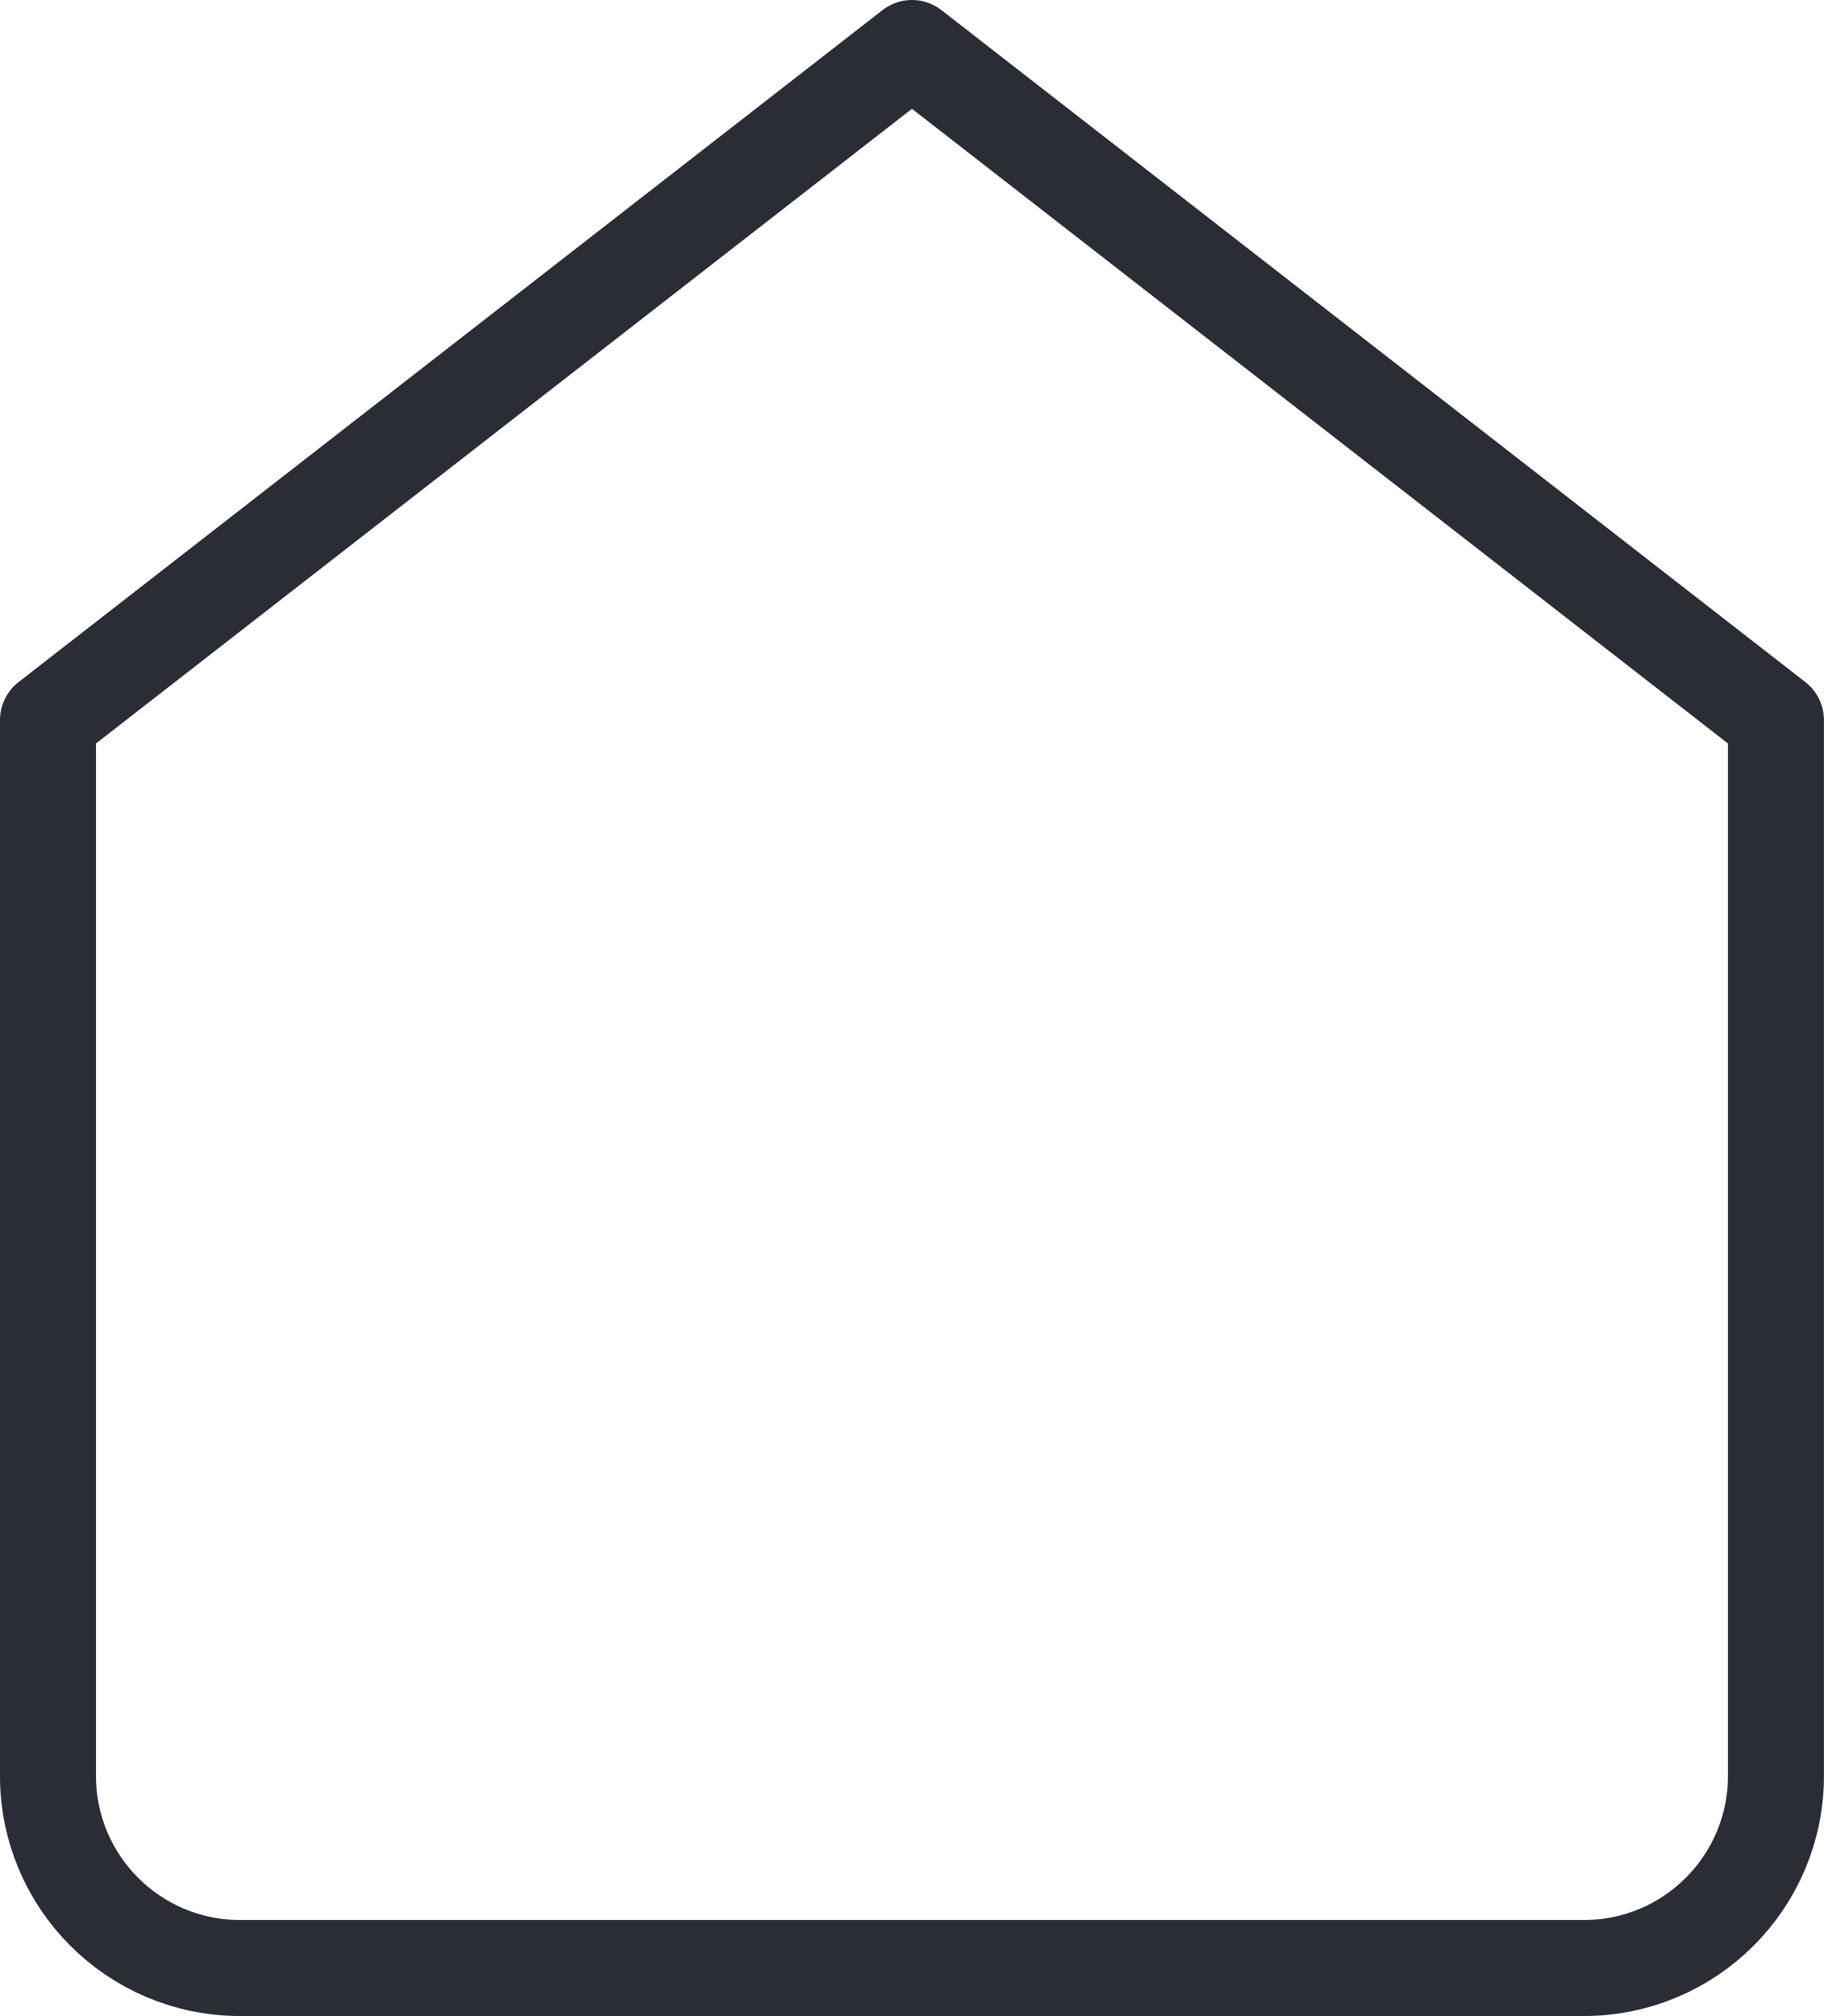
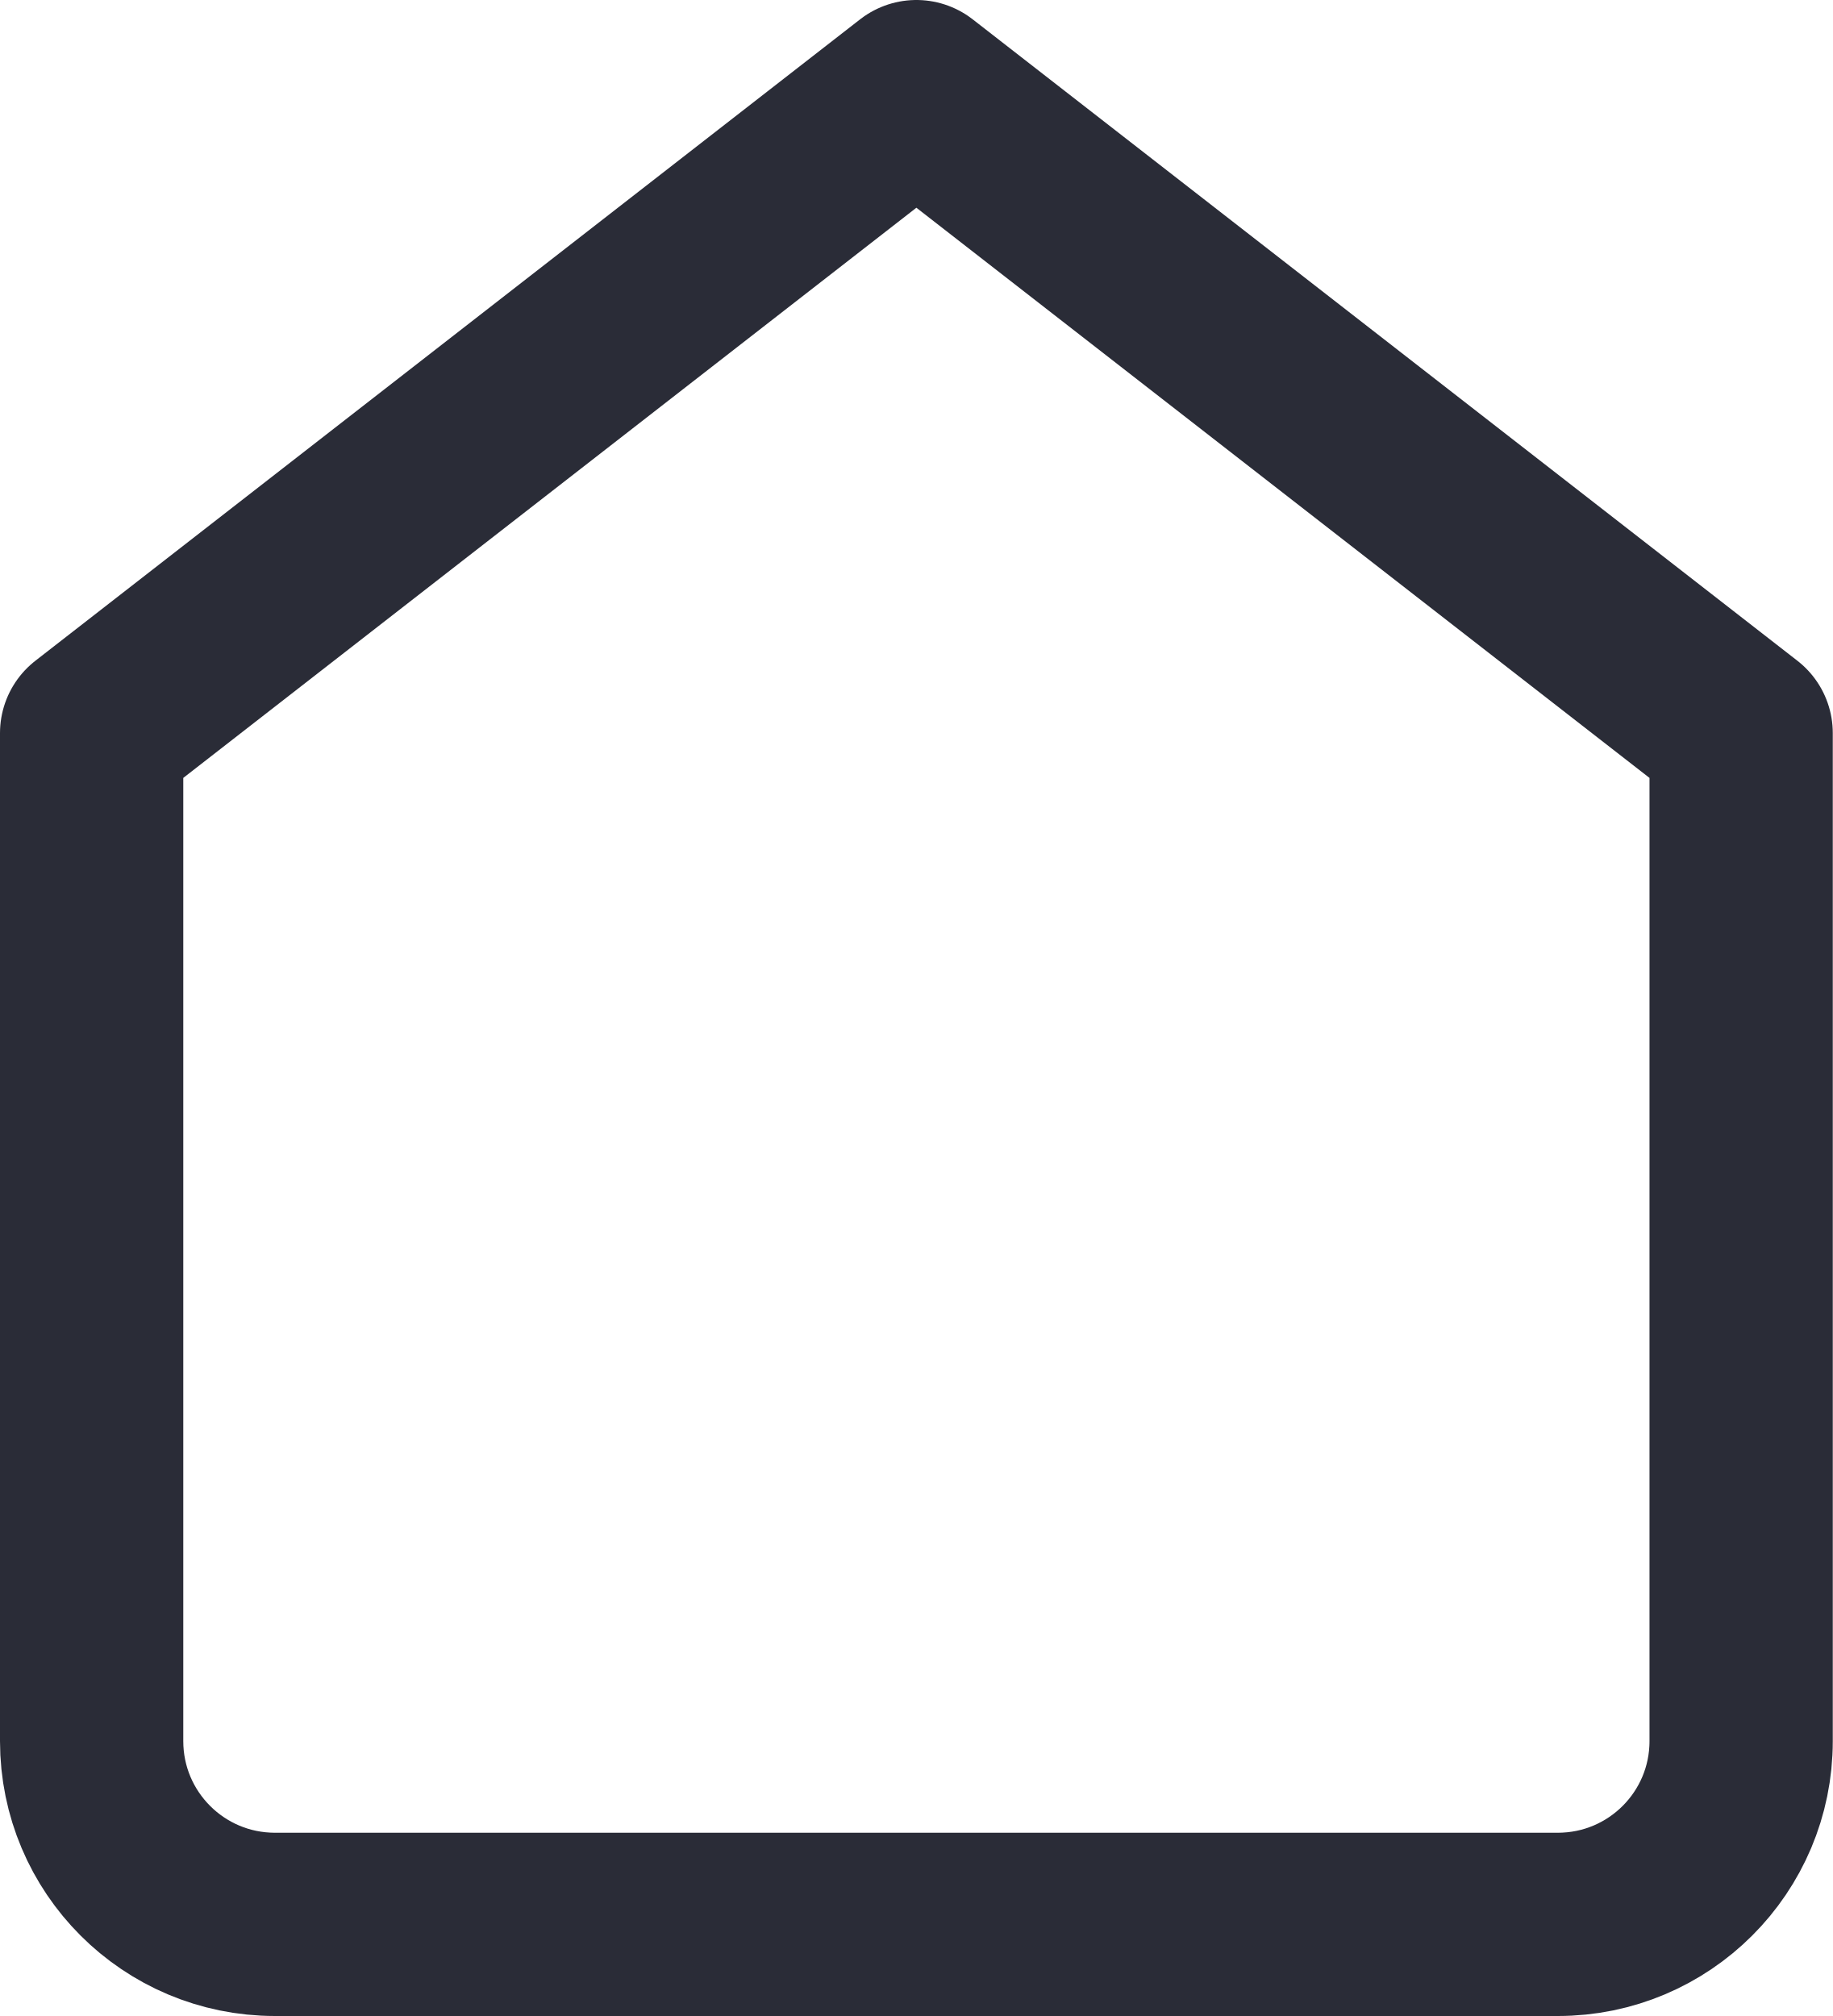
- <svg xmlns="http://www.w3.org/2000/svg" viewBox="0 0 19 21">
-   <defs>
-     <style>
-       .cls-1 {
-         fill: none;
-         stroke: #2A2C36;
-         stroke-linecap: round;
-         stroke-linejoin: round;
-         stroke-miterlimit: 10;
-       }
-     </style>
-   </defs>
-   <path id="Path" class="cls-1" d="M0,7,9,0l9,7V18a2,2,0,0,1-2,2H2a2,2,0,0,1-2-2Z" transform="translate(0.5 0.5)" />
+ <svg xmlns="http://www.w3.org/2000/svg" width="20px" height="22px" viewBox="0 0 20 22" version="1.1">
+   <g id="Page-1" stroke="none" stroke-width="1" fill="none" fill-rule="evenodd" stroke-linecap="round" stroke-linejoin="round">
+     <path d="M1,8 L10,1 L19,8 L19,19 C19,20.105 18.105,21 17,21 L3,21 C1.895,21 1,20.105 1,19 L1,8 Z" id="Path" stroke="#2A2C37" stroke-width="2" />
+   </g>
</svg>
